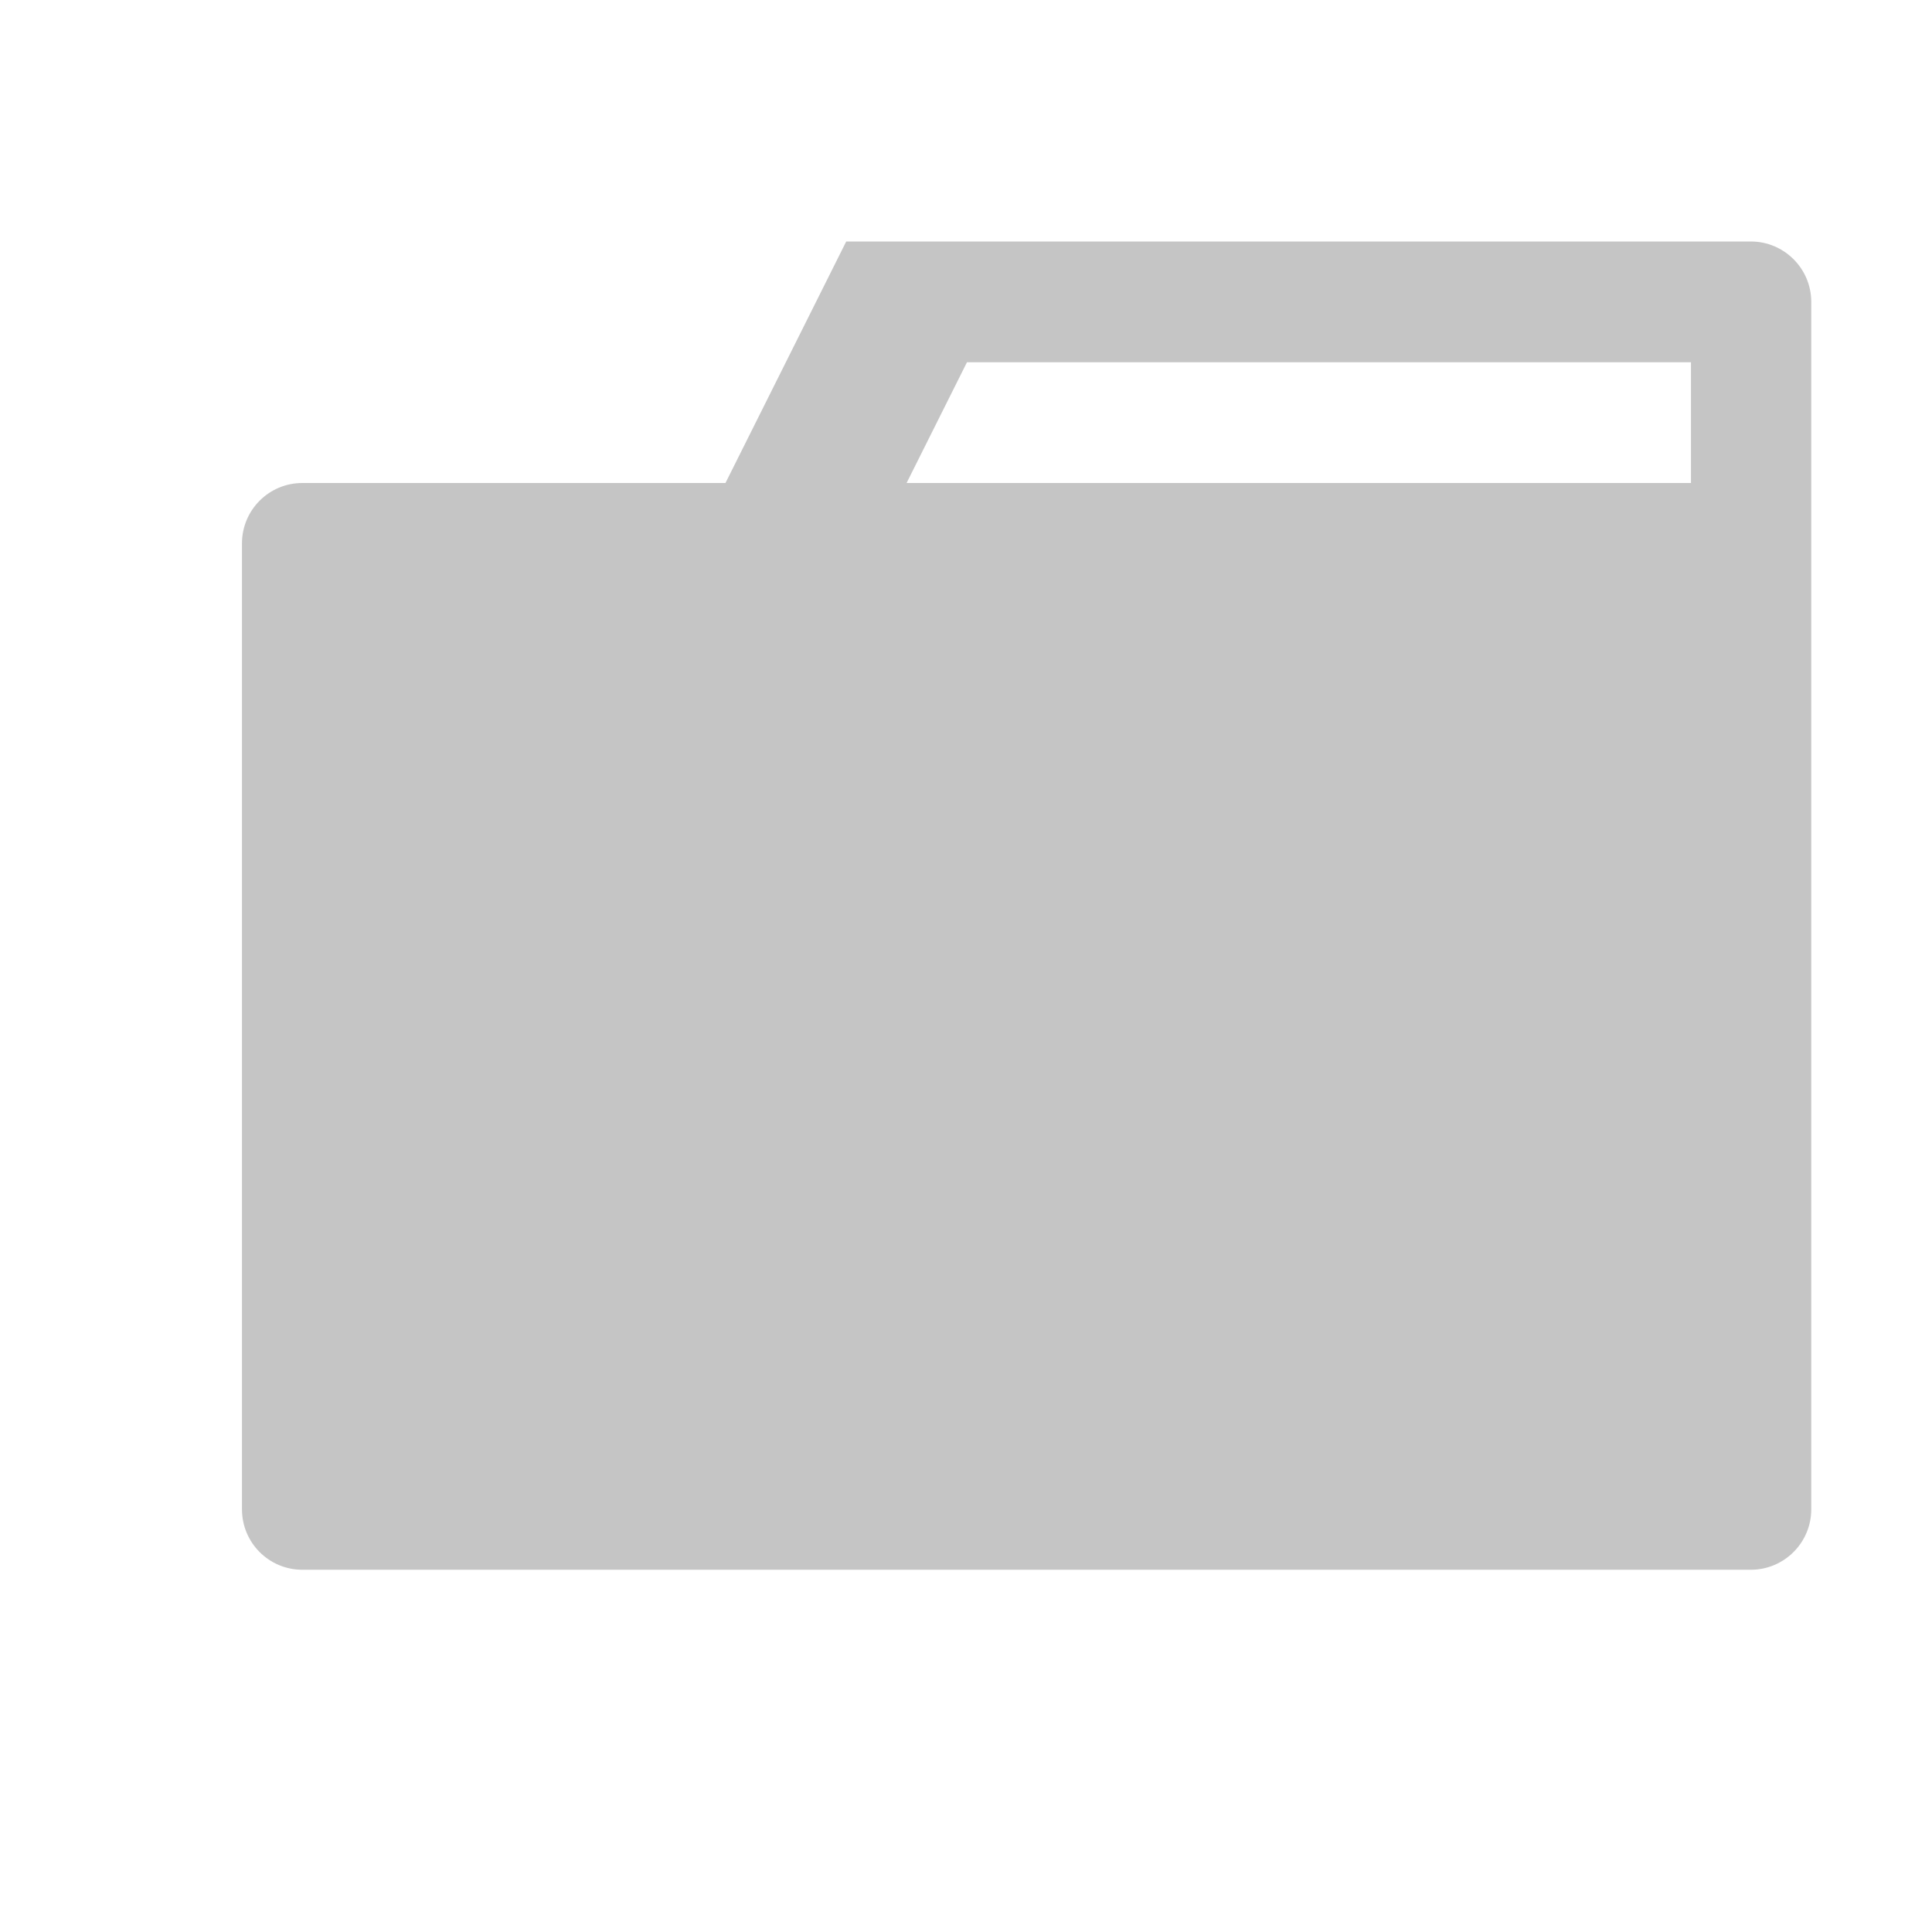
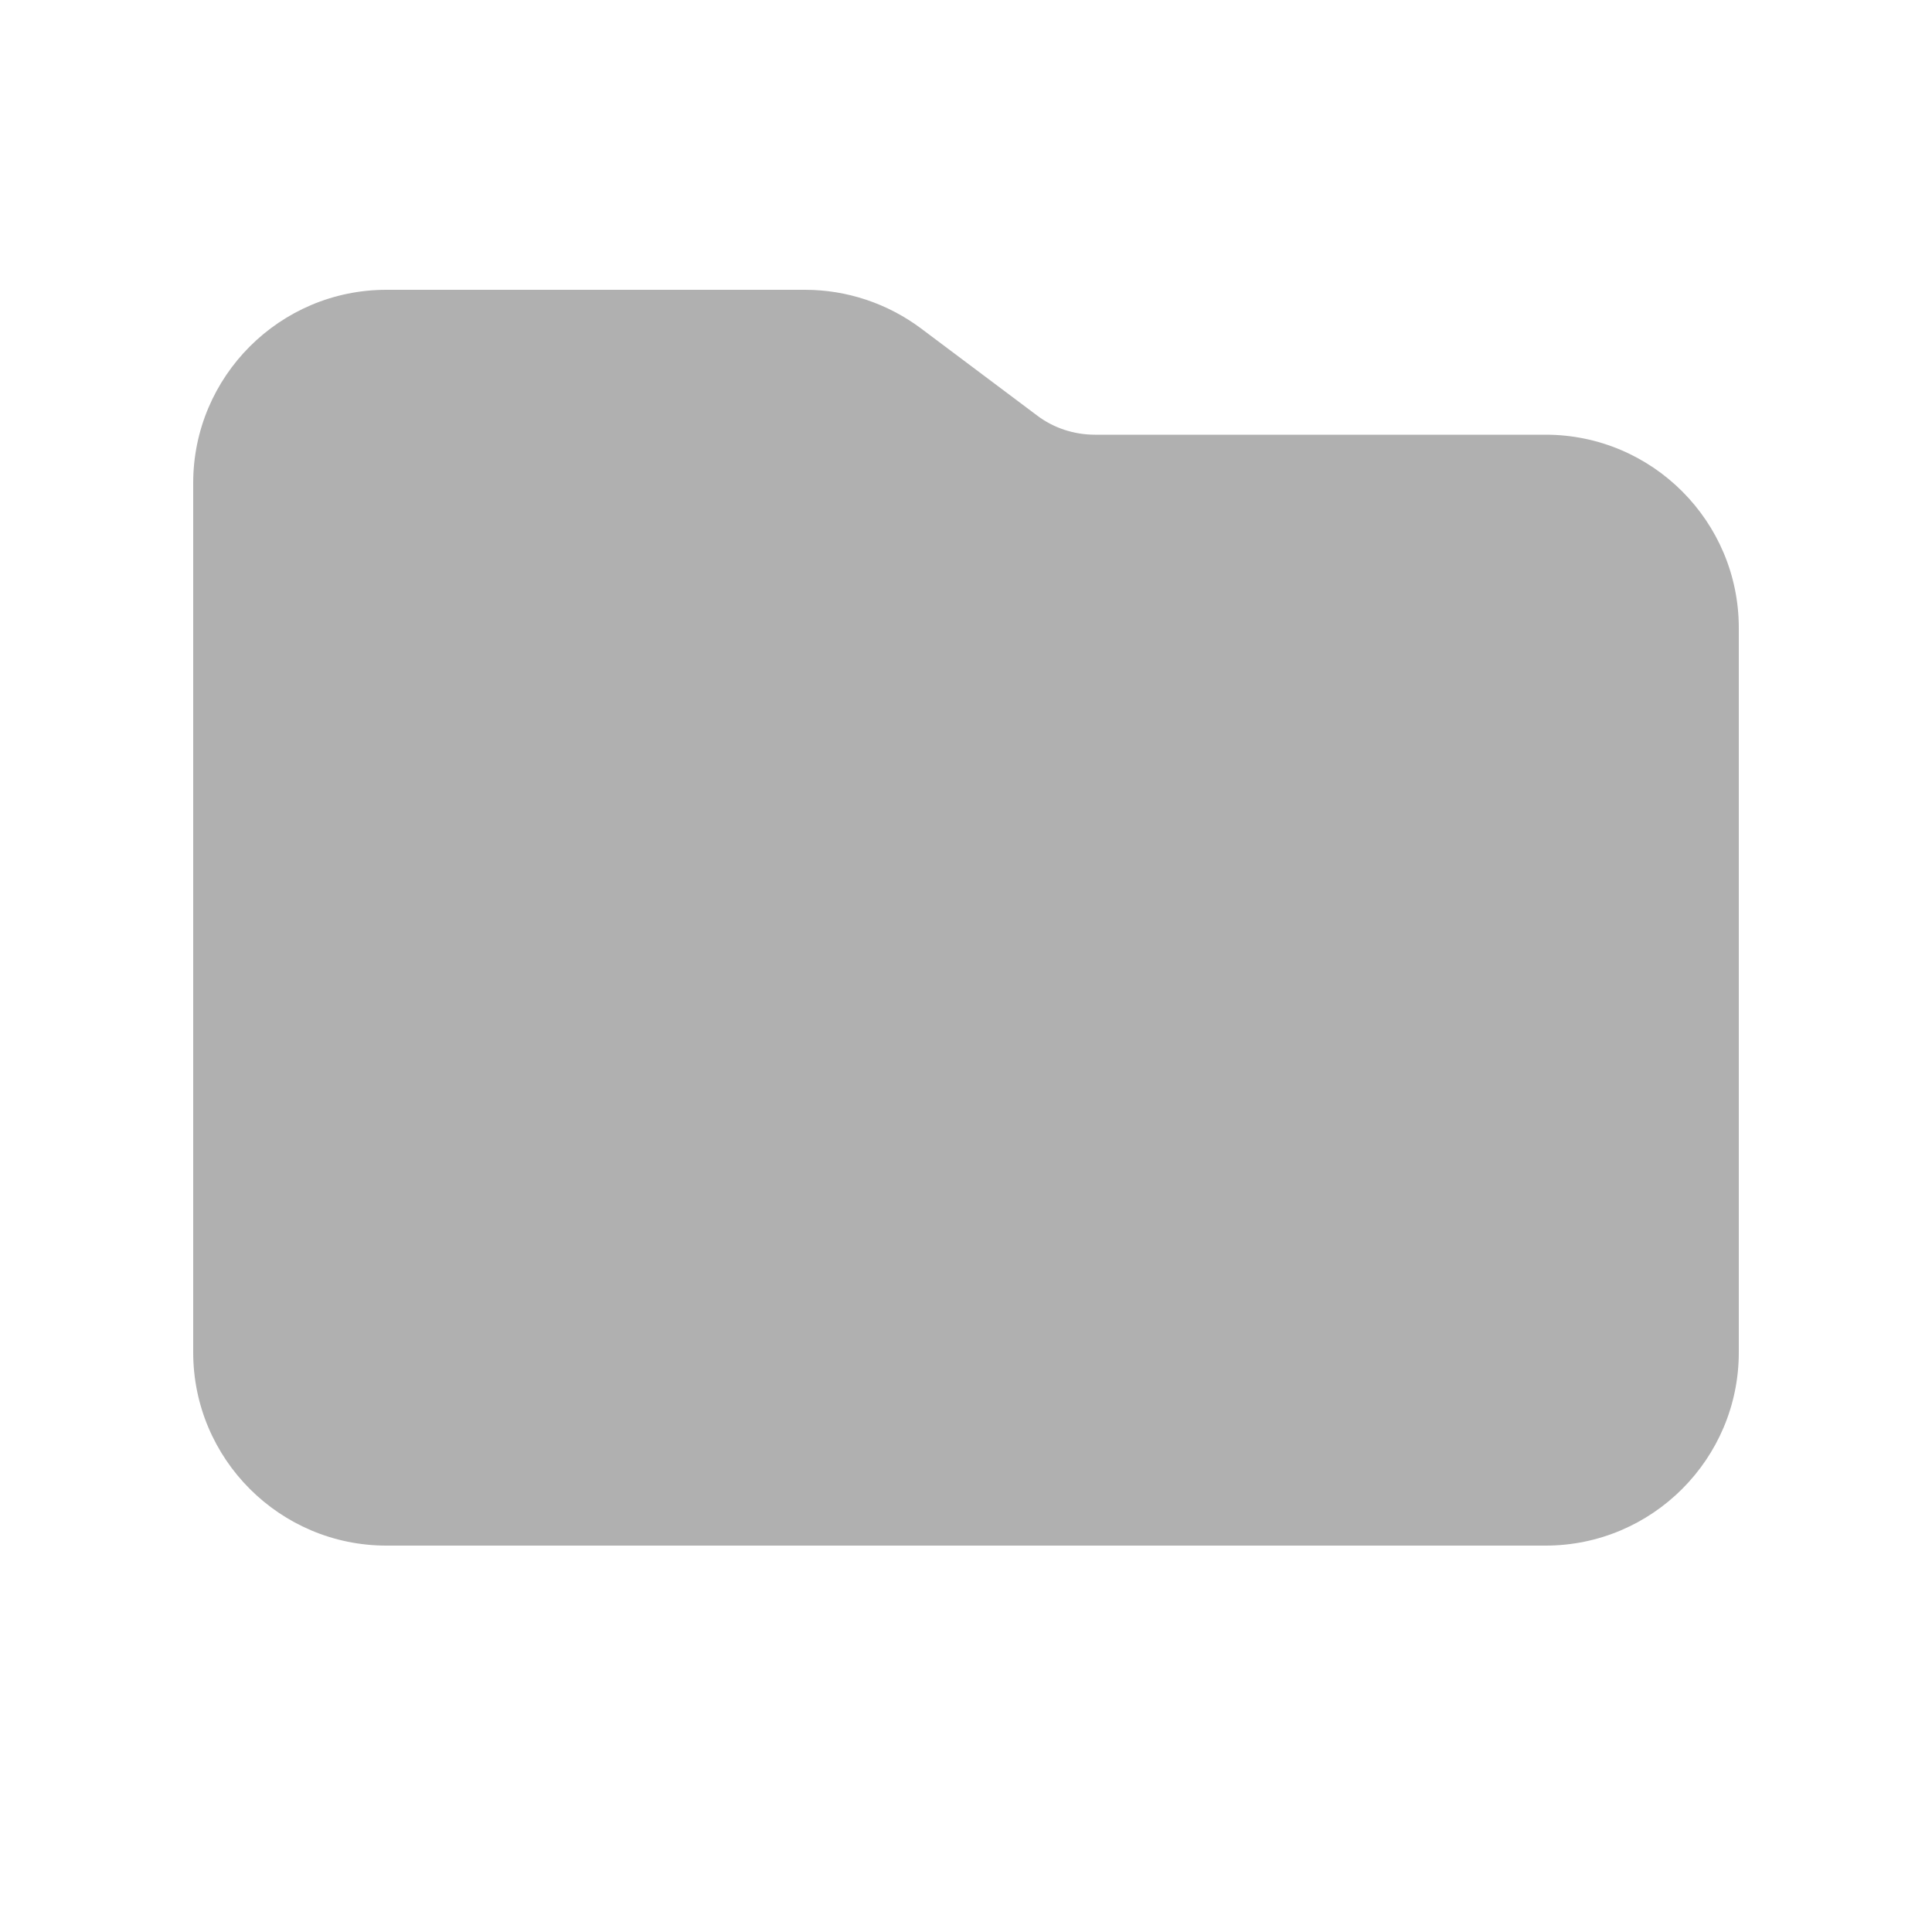
- <svg xmlns="http://www.w3.org/2000/svg" width="16" height="16">
-   <style type="text/css">.icon-canvas-transparent{opacity:0;fill:#F6F6F6;} .icon-vs-out{opacity:0;fill:#F6F6F6;} .icon-vs-fg{opacity:0;fill:#F0EFF1;} .icon-folder{fill:#C5C5C5;}</style>
-   <path class="icon-canvas-transparent" d="M16 16h-16v-16h16v16z" id="canvas" />
-   <path class="icon-vs-out" d="M16 2.5v10c0 .827-.673 1.5-1.5 1.5h-11.996c-.827 0-1.5-.673-1.5-1.5v-8c0-.827.673-1.5 1.5-1.5h2.886l1-2h8.11c.827 0 1.5.673 1.5 1.5z" id="outline" />
-   <path class="icon-folder" d="M14.5 2h-7.492l-1 2h-3.504c-.277 0-.5.224-.5.5v8c0 .276.223.5.5.5h11.996c.275 0 .5-.224.5-.5v-10c0-.276-.225-.5-.5-.5zm-.496 2h-6.496l.5-1h5.996v1z" id="iconBg" />
-   <path class="icon-vs-fg" d="M14 3v1h-6.5l.5-1h6z" id="iconFg" />
+ <svg xmlns="http://www.w3.org/2000/svg" viewBox="0 0 640 640" fill="#b0b0b0">
+   <path d="M128 512L512 512C547.3 512 576 483.3 576 448L576 208C576 172.7 547.3 144 512 144L362.7 144C355.8 144 349 141.8 343.5 137.6L305.1 108.8C294 100.5 280.5 96 266.7 96L128 96C92.7 96 64 124.7 64 160L64 448C64 483.3 92.7 512 128 512z" />
</svg>
